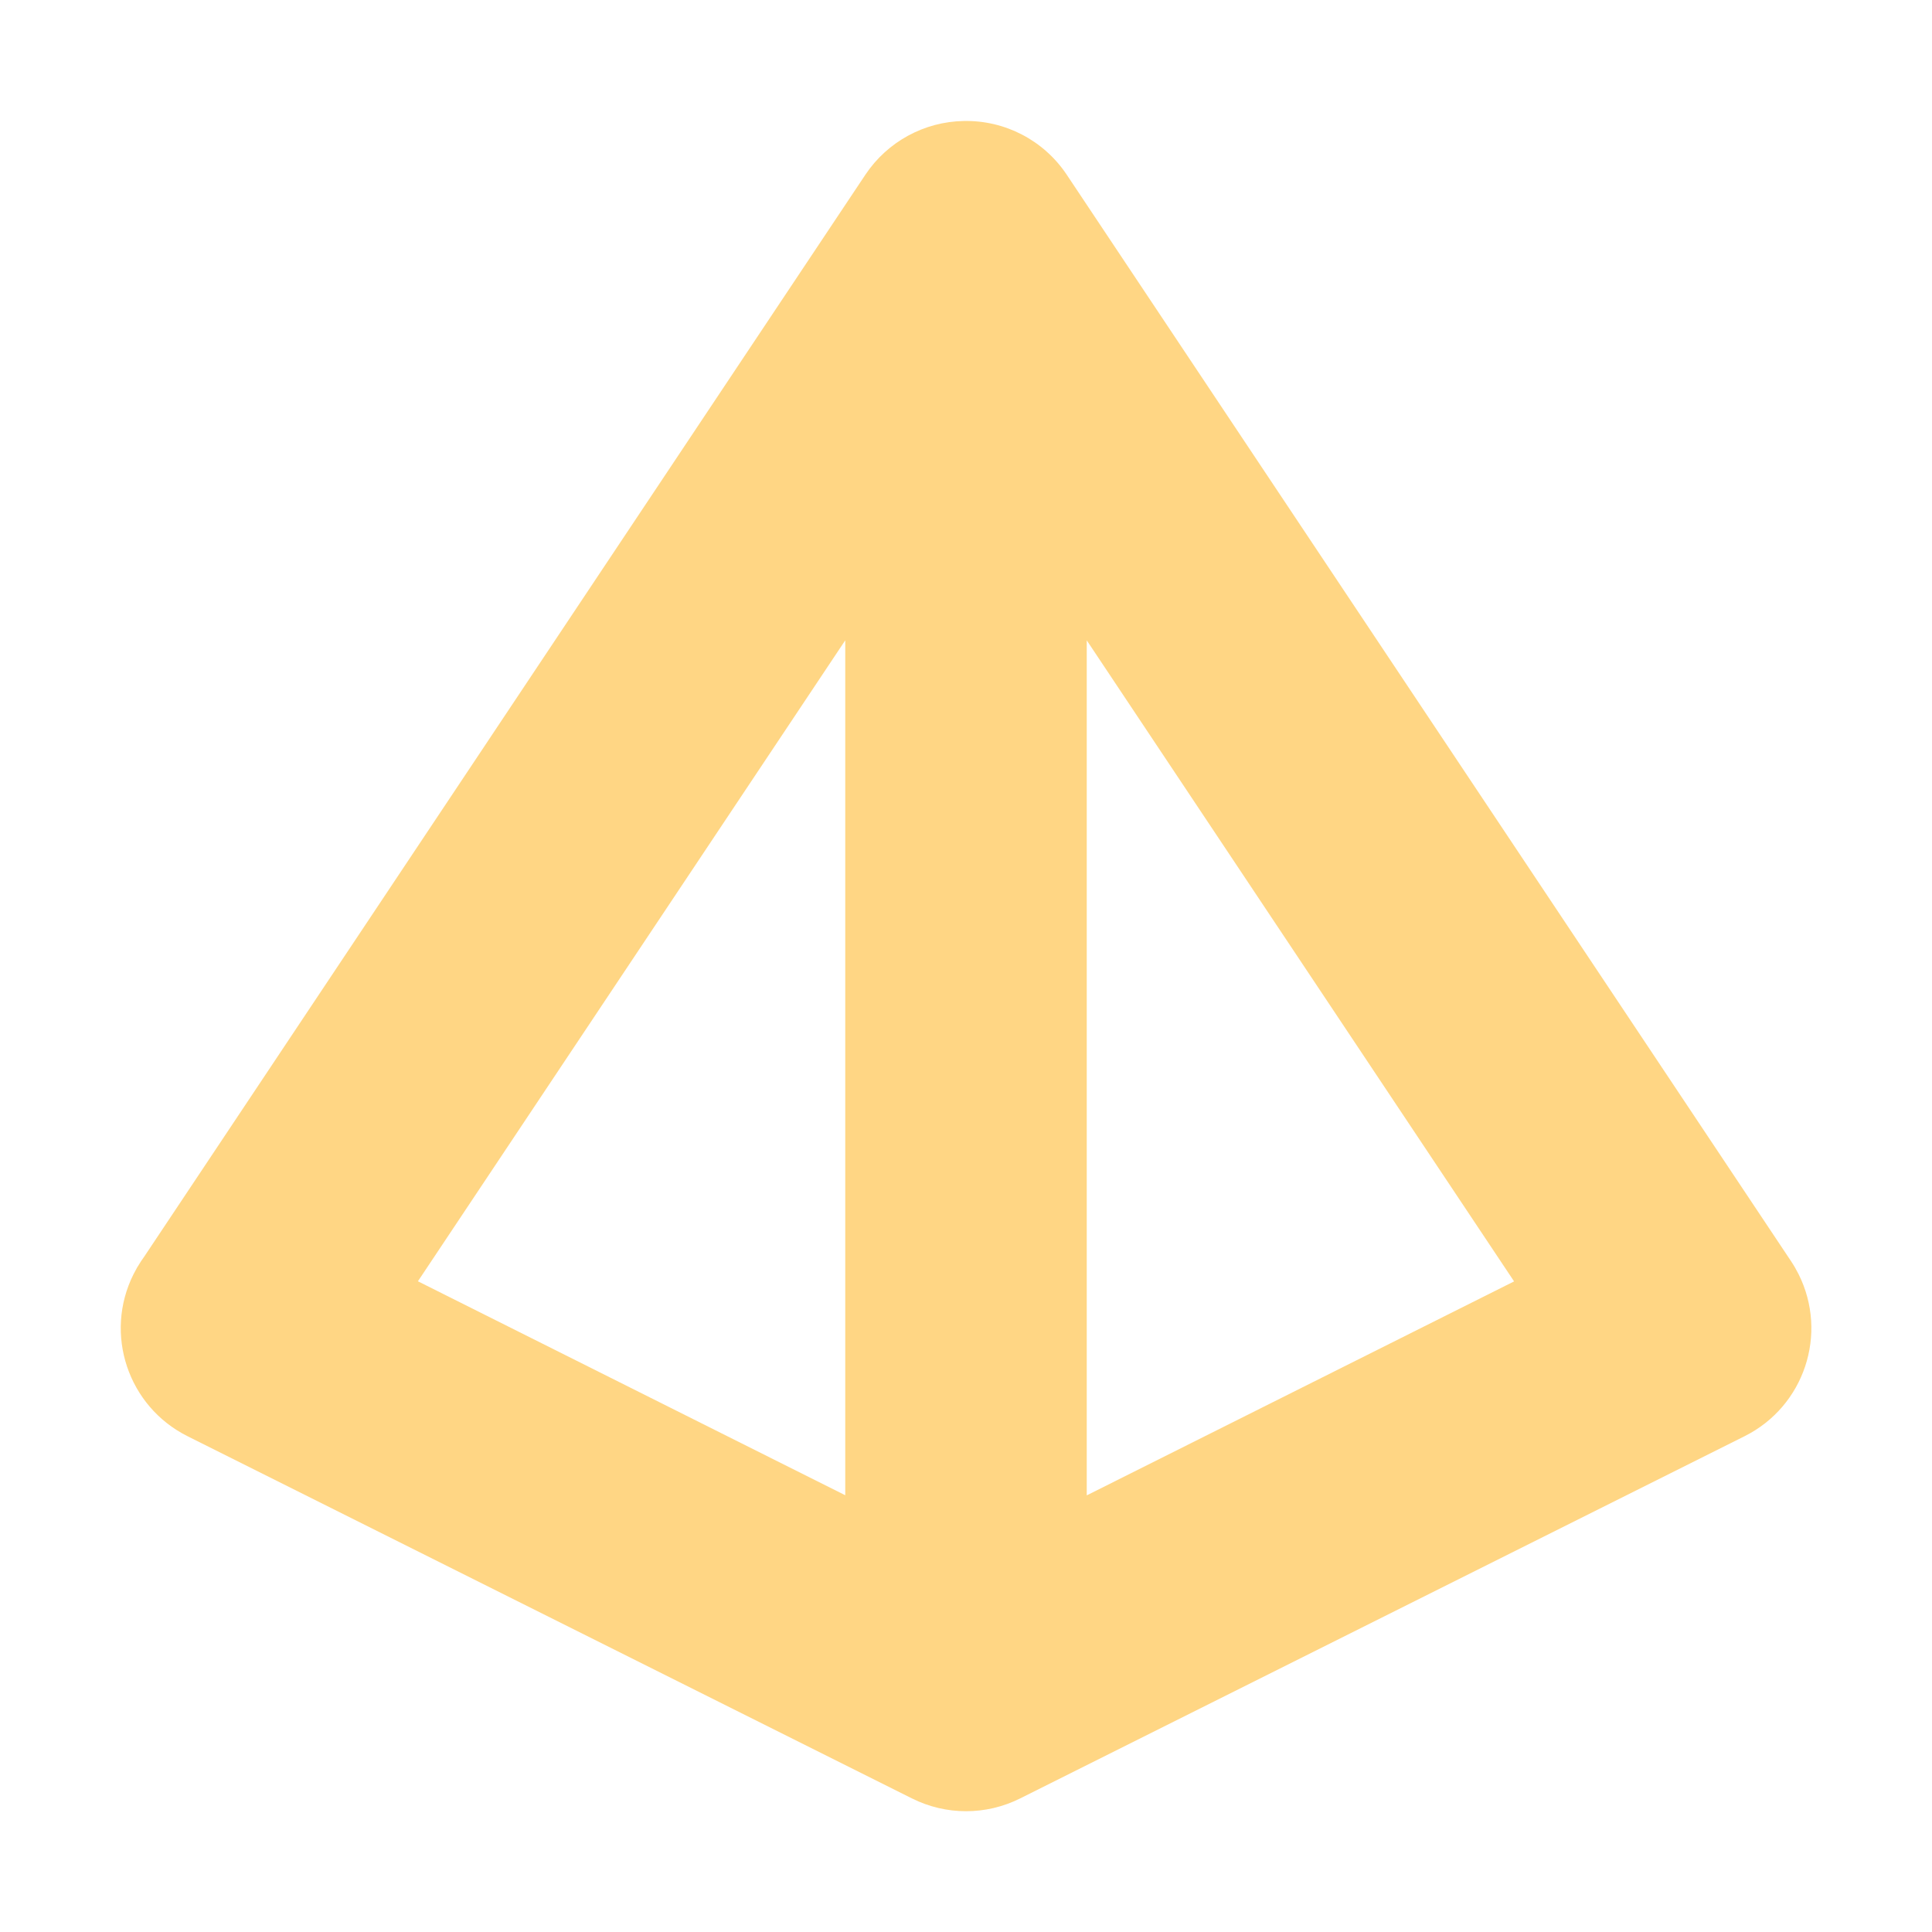
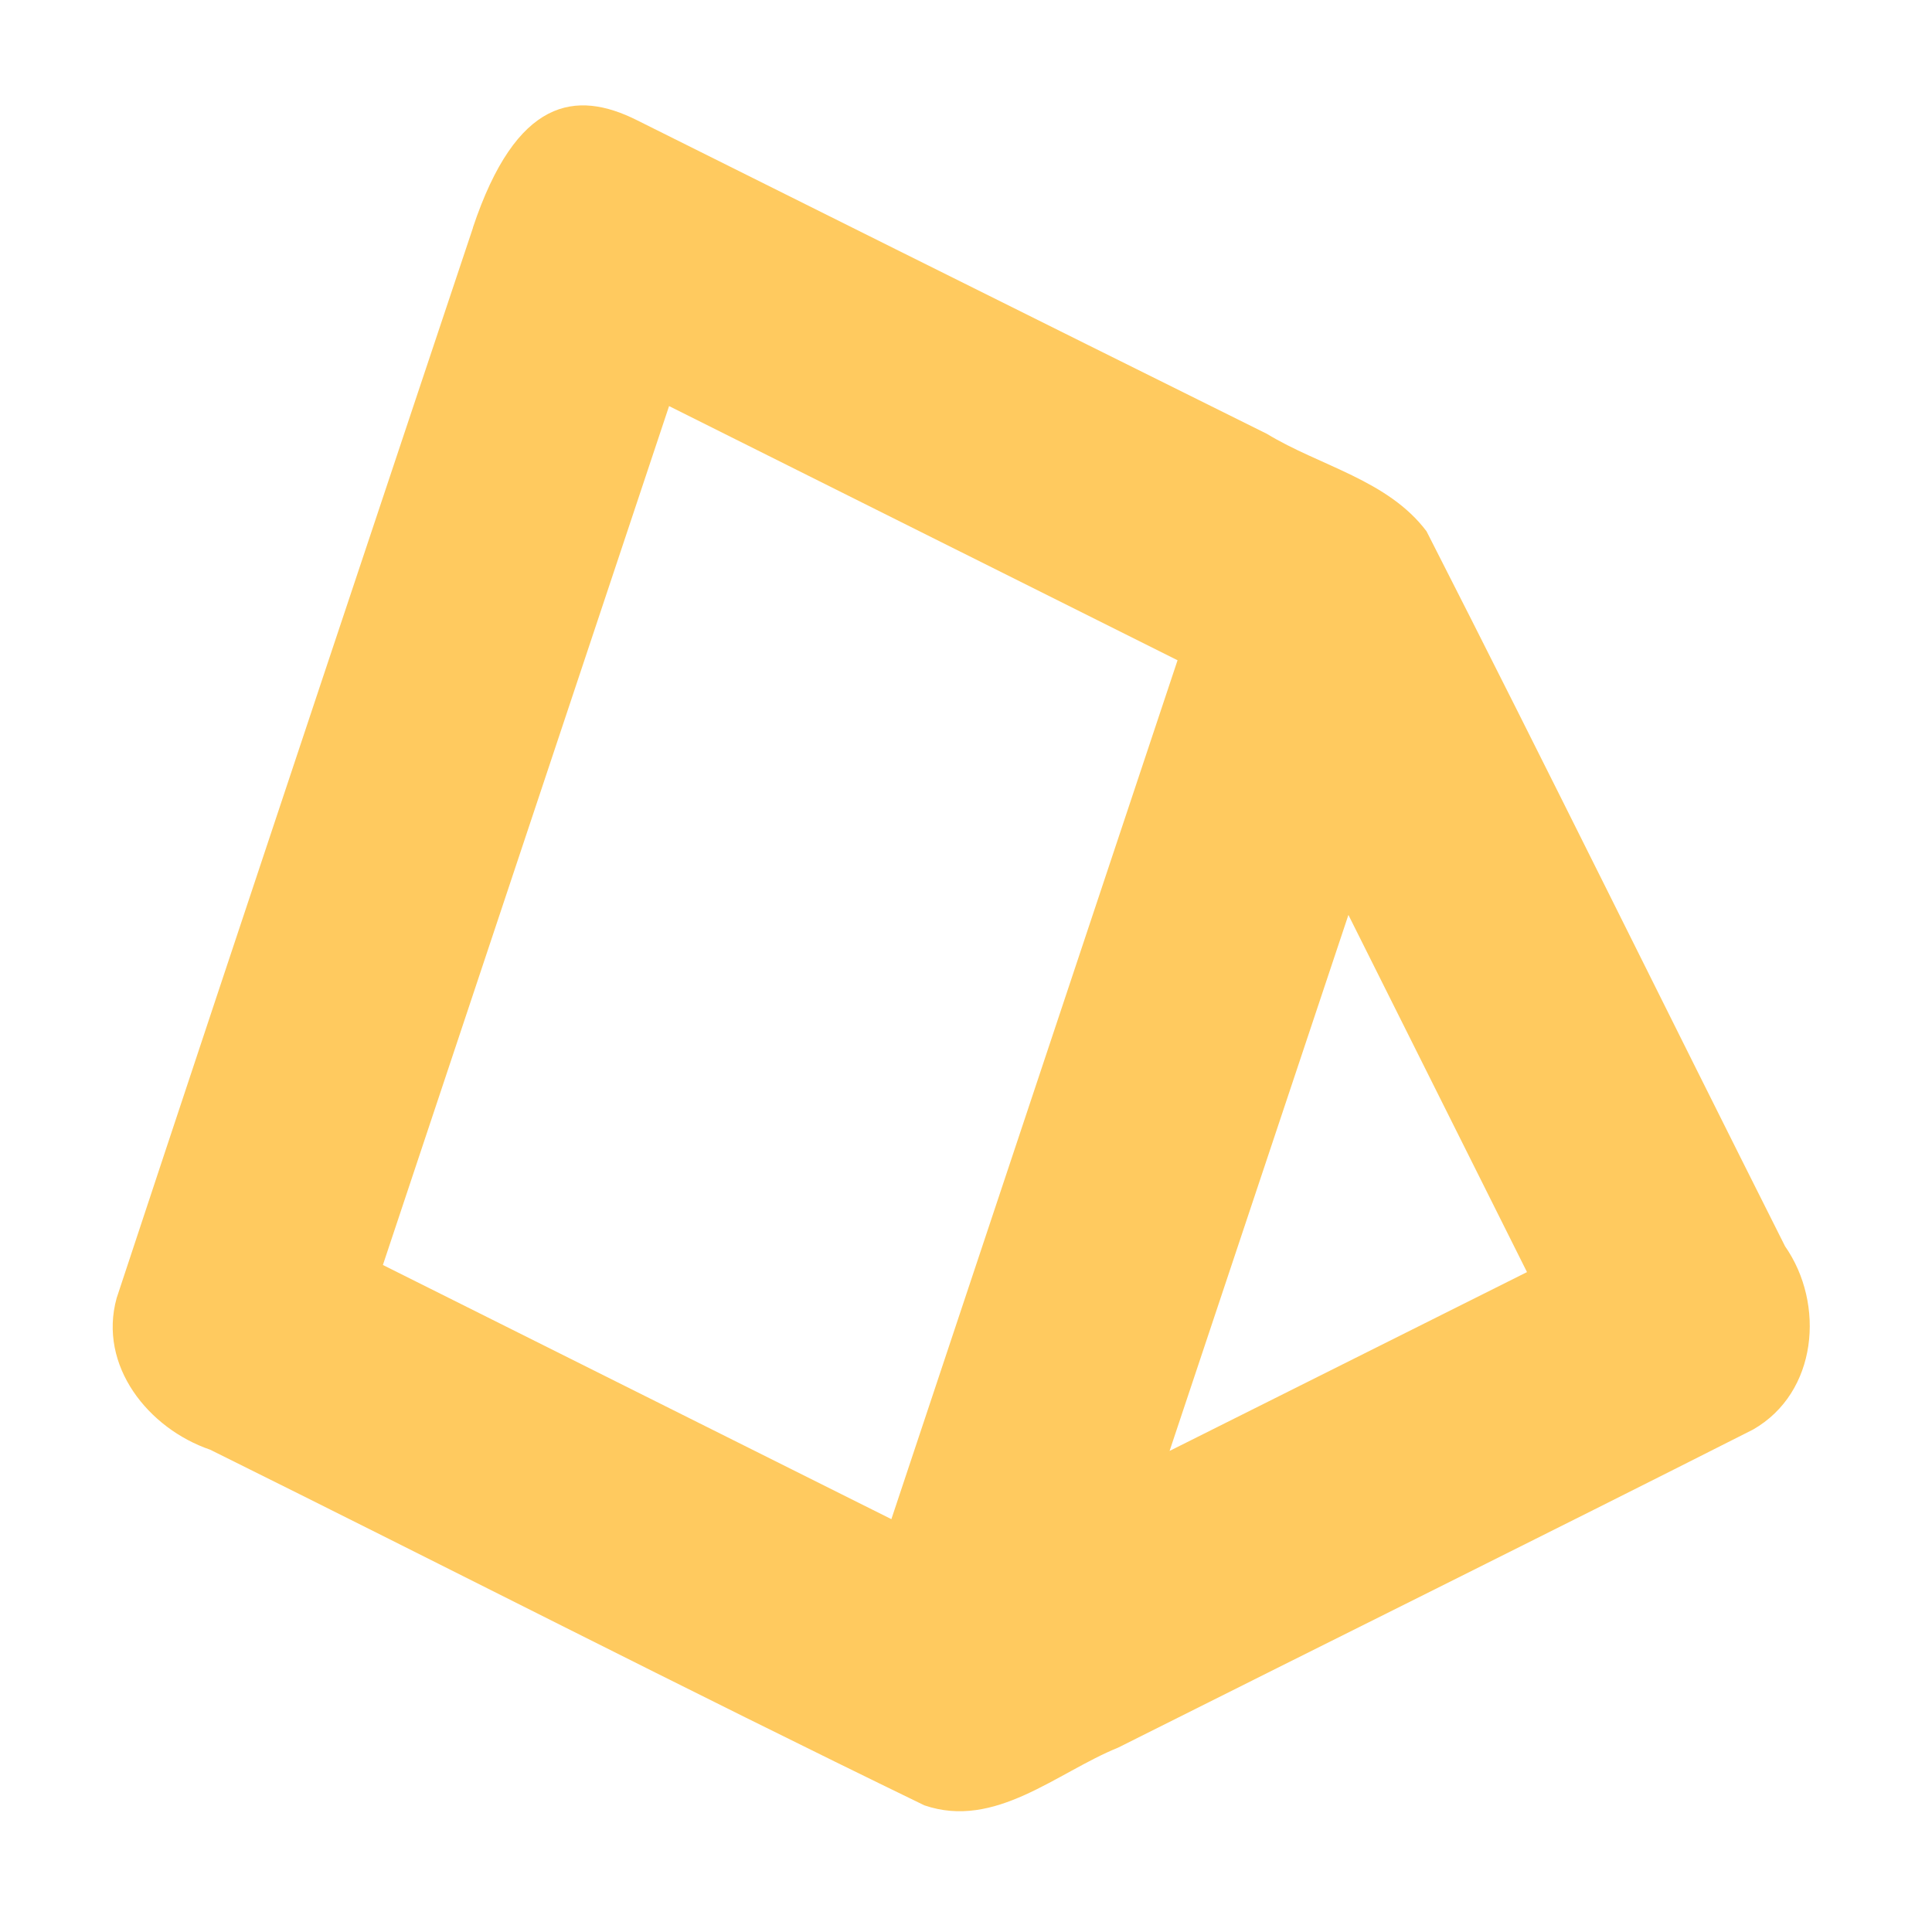
<svg xmlns="http://www.w3.org/2000/svg" height="16" viewBox="0 0 16 16" width="16">
-   <path d="m7.982 1.002a1 1 0 0 0 -.814.443l-5.973 8.961-.027.039a1 1 0 0 0 -.062.107 1 1 0 0 0 .447 1.342l6 3a1 1 0 0 0 .895 0l6-3a1 1 0 0 0 .447-1.342 1 1 0 0 0 -.062-.107l-6-9a1 1 0 0 0 -.85-.443zm-.982 4.301v7.08l-3.539-1.772zm2 0 3.539 5.309-3.539 1.772z" fill="#ffd684" />
+   <path d="m3.917 1.886c-.36 1.077-1.974 5.907-2.951 8.864-.155.561.263 1.081.775 1.256 1.973.978 3.934 1.984 5.914 2.945.587.201 1.093-.27 1.605-.478 1.752-.879 3.509-1.749 5.258-2.634.535-.306.598-1.041.265-1.518-.992-1.972-1.966-3.954-2.969-5.921-.321-.426-.883-.54-1.322-.807-1.741-.863-4.719-2.349-5.22-2.599-.501-.25-.996-.186-1.356.892zm1.624 1.477 4.211 2.105-2.37 7.113-4.211-2.105zm5.626 4.214 1.479 2.958-2.96 1.481z" fill="#ffca5f" />
</svg>
